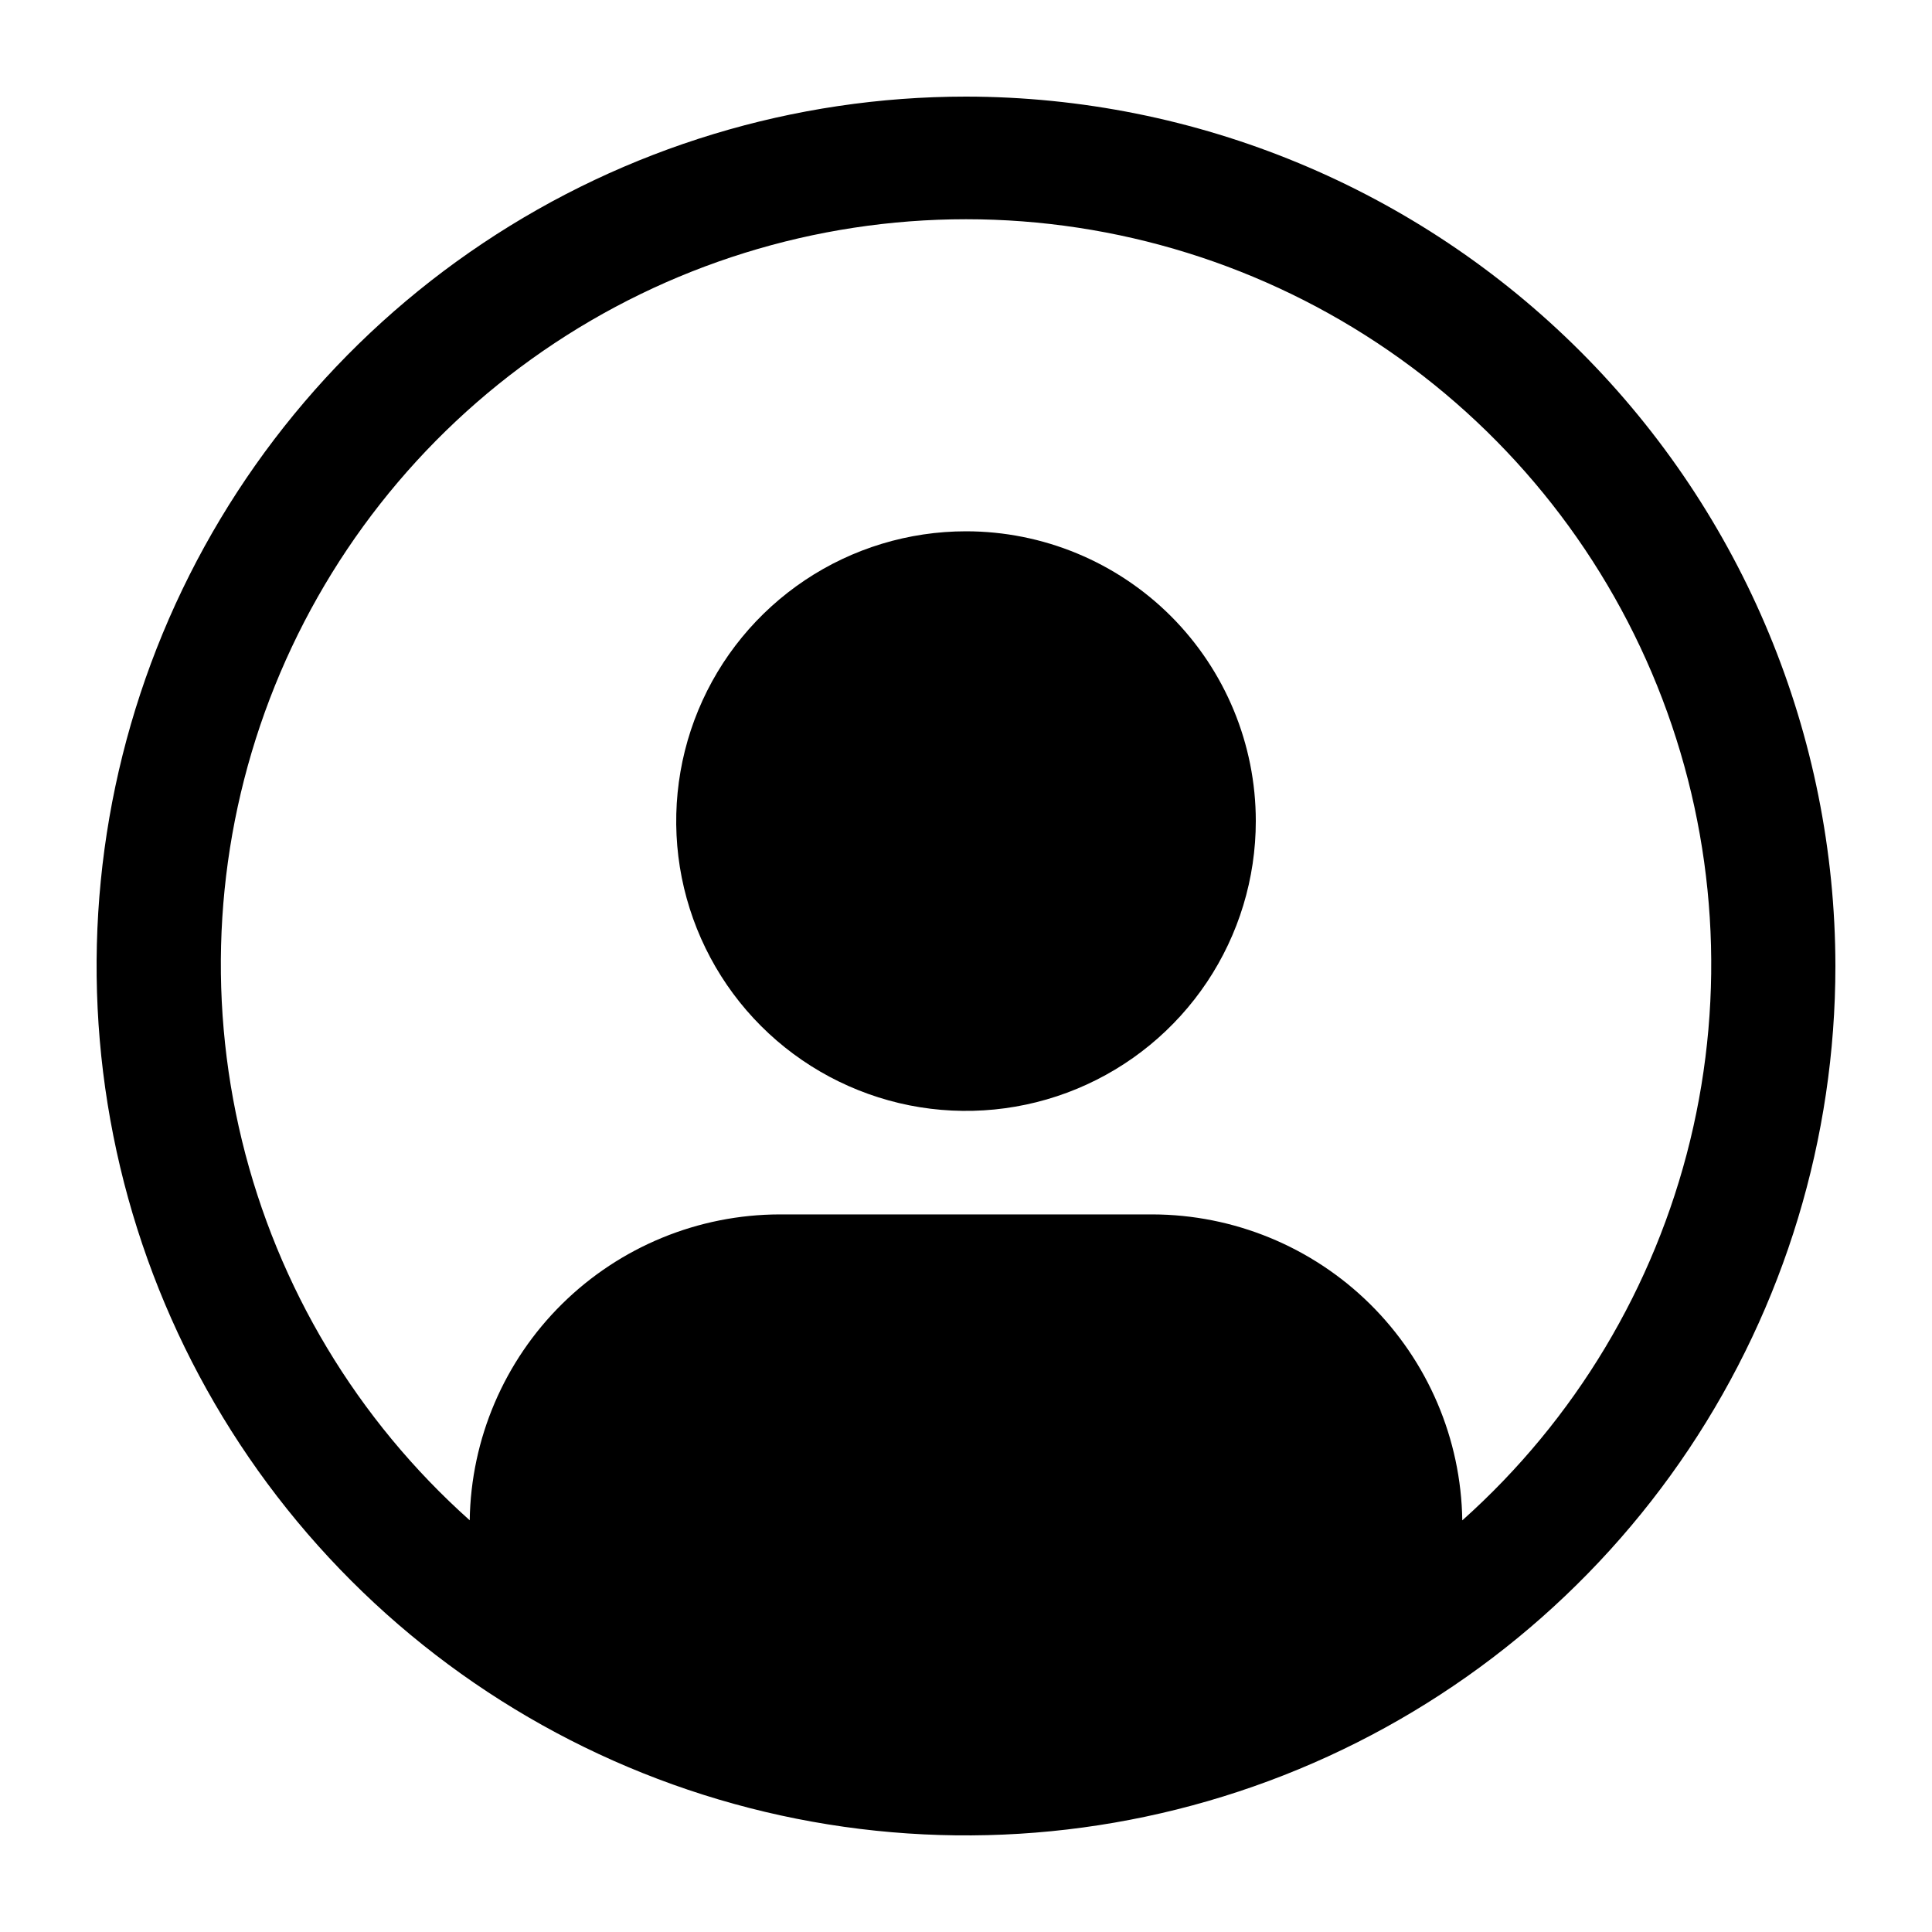
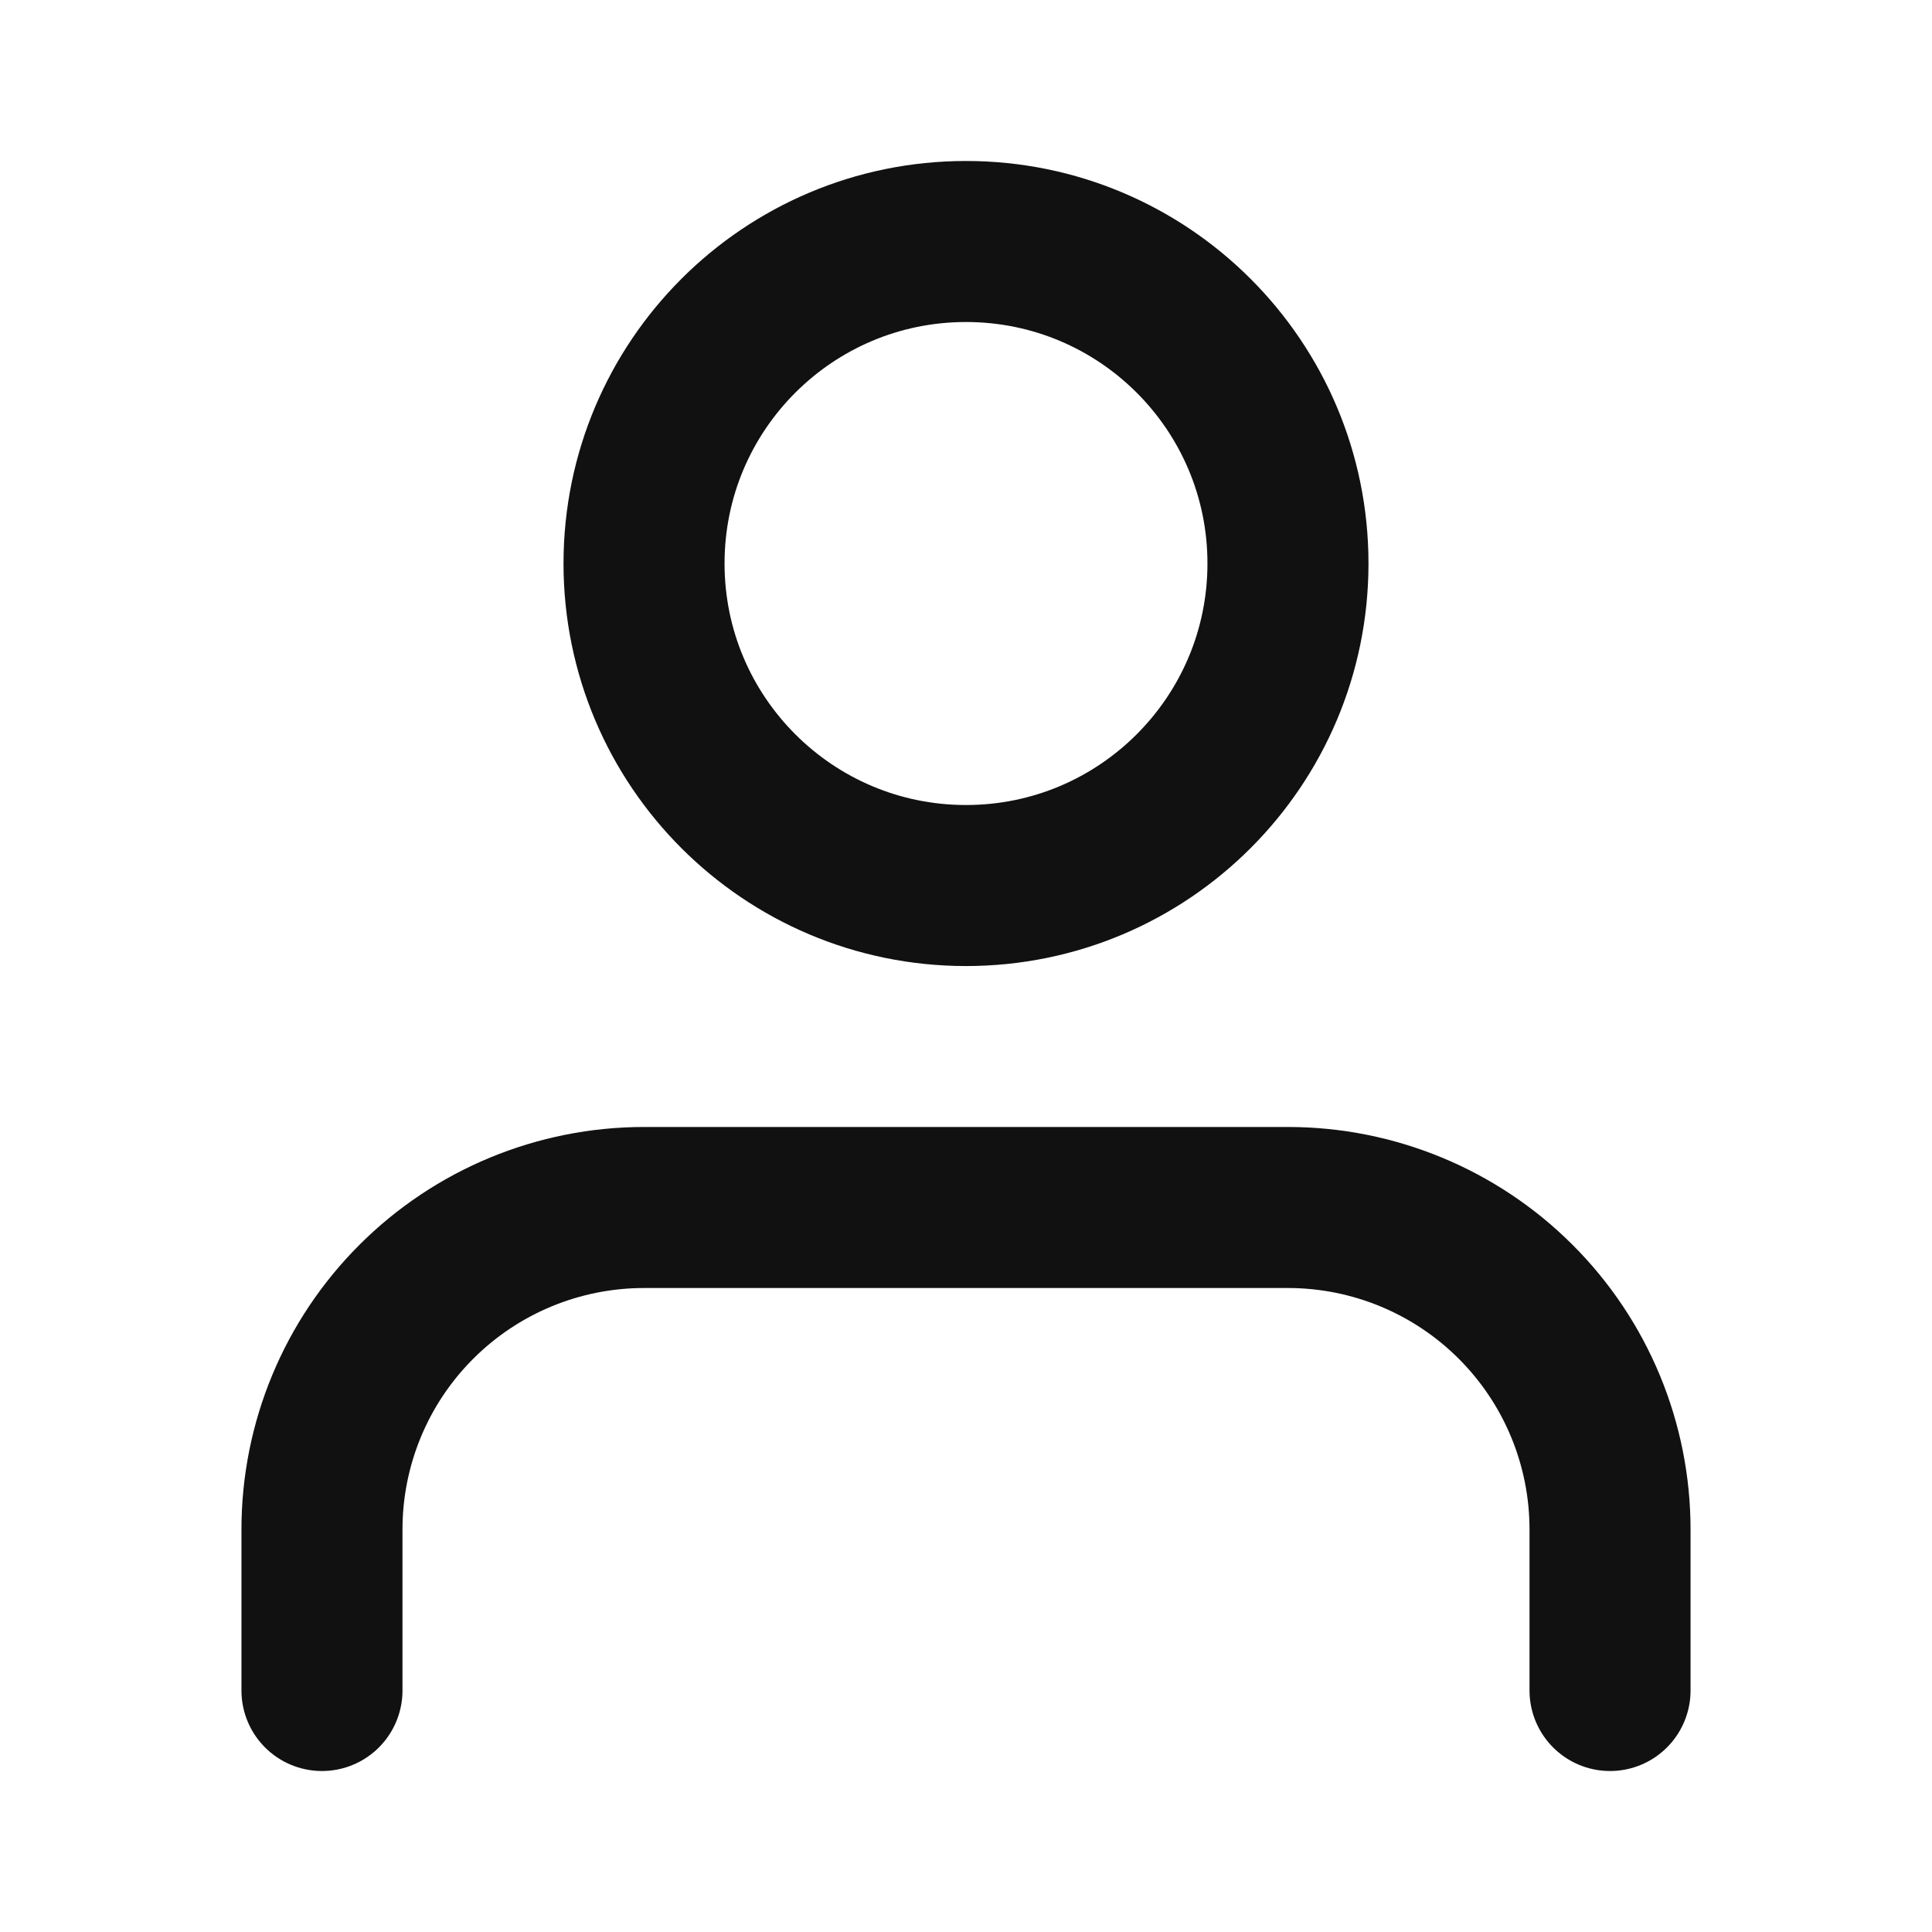
- <svg xmlns="http://www.w3.org/2000/svg" width="40" height="40" viewBox="0 0 40 40">
-   <path d="M20 11C18.813 11 17.653 11.352 16.667 12.011C15.68 12.671 14.911 13.607 14.457 14.704C14.003 15.8 13.884 17.007 14.115 18.171C14.347 19.334 14.918 20.404 15.757 21.243C16.596 22.082 17.666 22.653 18.829 22.885C19.993 23.116 21.2 22.997 22.296 22.543C23.392 22.089 24.329 21.32 24.989 20.333C25.648 19.347 26 18.187 26 17C26 15.409 25.368 13.883 24.243 12.757C23.117 11.632 21.591 11 20 11Z" />
-   <path d="M20 2C16.44 2 12.96 3.056 10 5.034C7.04 7.011 4.733 9.823 3.37 13.112C2.008 16.401 1.651 20.02 2.346 23.512C3.04 27.003 4.755 30.211 7.272 32.728C9.789 35.245 12.997 36.96 16.488 37.654C19.98 38.349 23.599 37.992 26.888 36.63C30.177 35.267 32.989 32.96 34.967 30C36.944 27.04 38 23.56 38 20C37.995 15.228 36.096 10.653 32.722 7.278C29.347 3.904 24.772 2.005 20 2ZM30.275 31.476C30.25 29.79 29.563 28.181 28.362 26.996C27.162 25.812 25.544 25.146 23.857 25.143H16.143C14.456 25.146 12.838 25.812 11.638 26.996C10.437 28.181 9.75 29.79 9.725 31.476C7.393 29.394 5.749 26.653 5.01 23.616C4.271 20.579 4.471 17.389 5.585 14.469C6.7 11.548 8.674 9.035 11.249 7.262C13.823 5.489 16.875 4.539 20.001 4.539C23.126 4.539 26.178 5.489 28.753 7.262C31.327 9.035 33.302 11.548 34.416 14.469C35.53 17.389 35.731 20.579 34.992 23.616C34.252 26.653 32.608 29.394 30.277 31.476H30.275Z" />
+ <svg xmlns="http://www.w3.org/2000/svg" width="20" height="20" viewBox="0 0 20 20" fill="none">
+   <path d="M16.667 17.5V15.833C16.667 14.949 16.316 14.101 15.69 13.476C15.065 12.851 14.217 12.5 13.333 12.5H6.667C5.783 12.5 4.935 12.851 4.31 13.476C3.684 14.101 3.333 14.949 3.333 15.833V17.5" stroke="#111111" stroke-width="1.667" stroke-linecap="round" stroke-linejoin="round" />
+   <path d="M10 9.167C11.841 9.167 13.333 7.674 13.333 5.833C13.333 3.992 11.841 2.5 10 2.5C8.159 2.5 6.667 3.992 6.667 5.833C6.667 7.674 8.159 9.167 10 9.167Z" stroke="#111111" stroke-width="1.667" stroke-linecap="round" stroke-linejoin="round" />
</svg>
